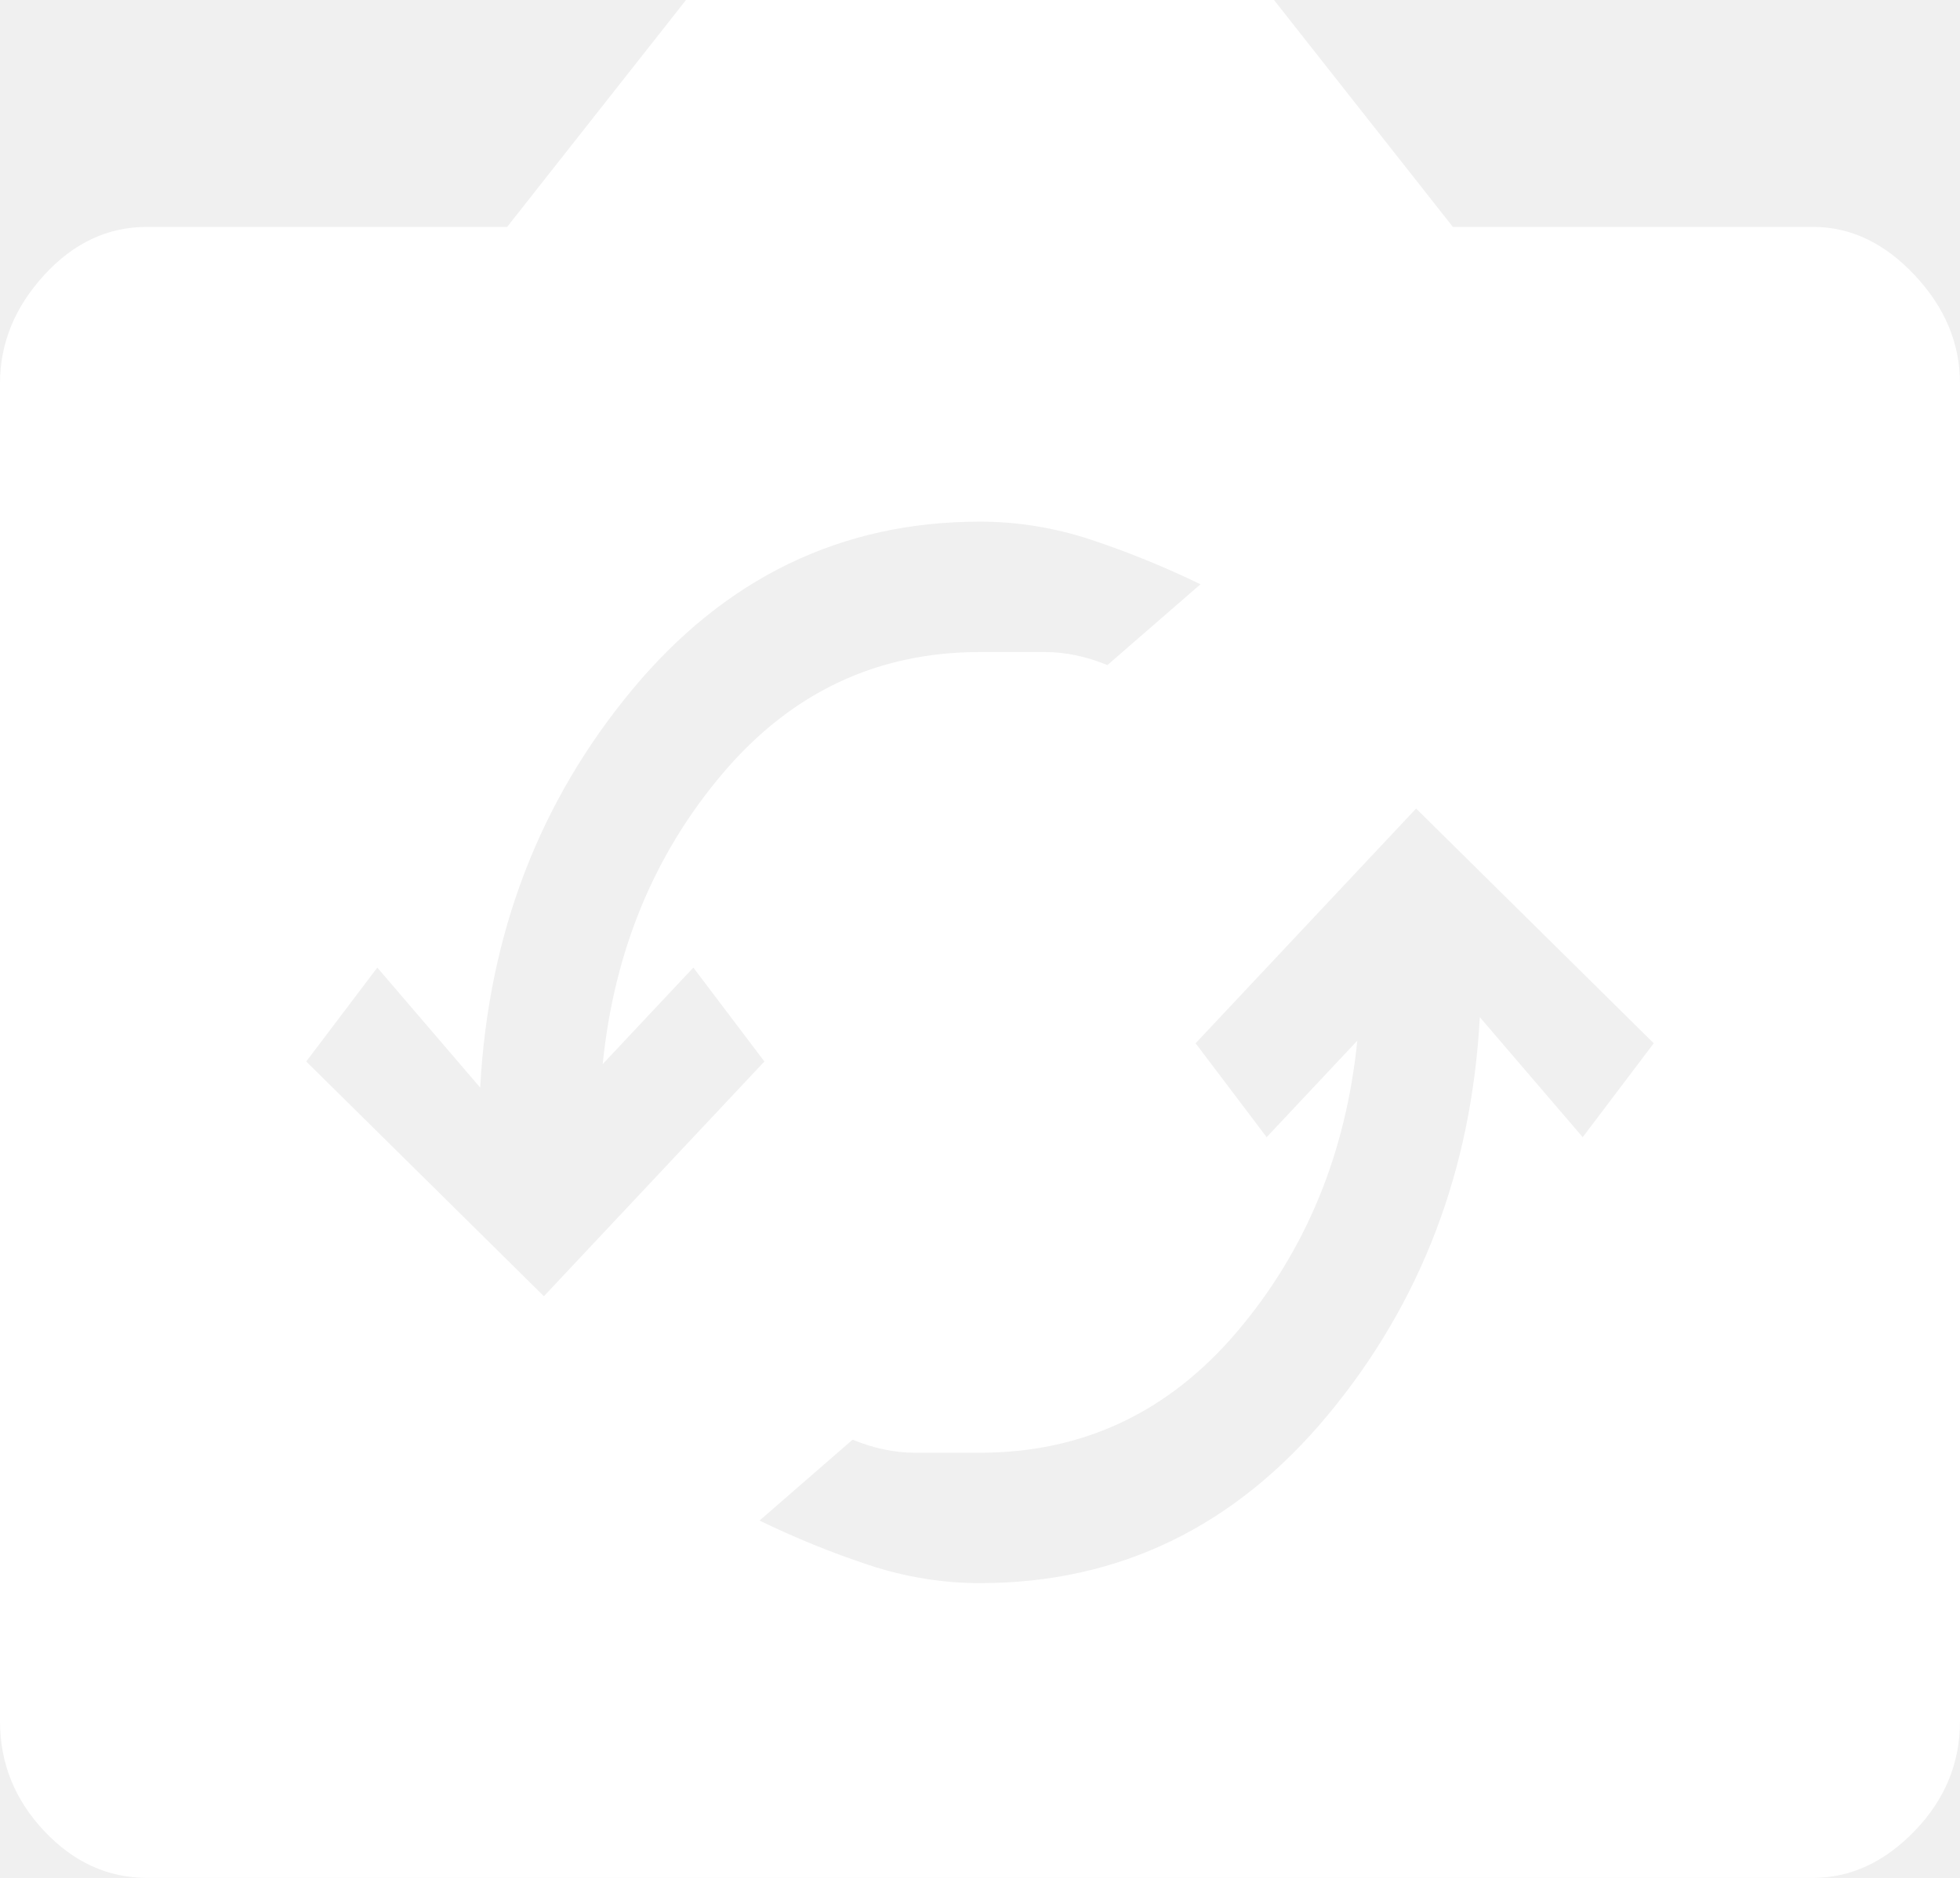
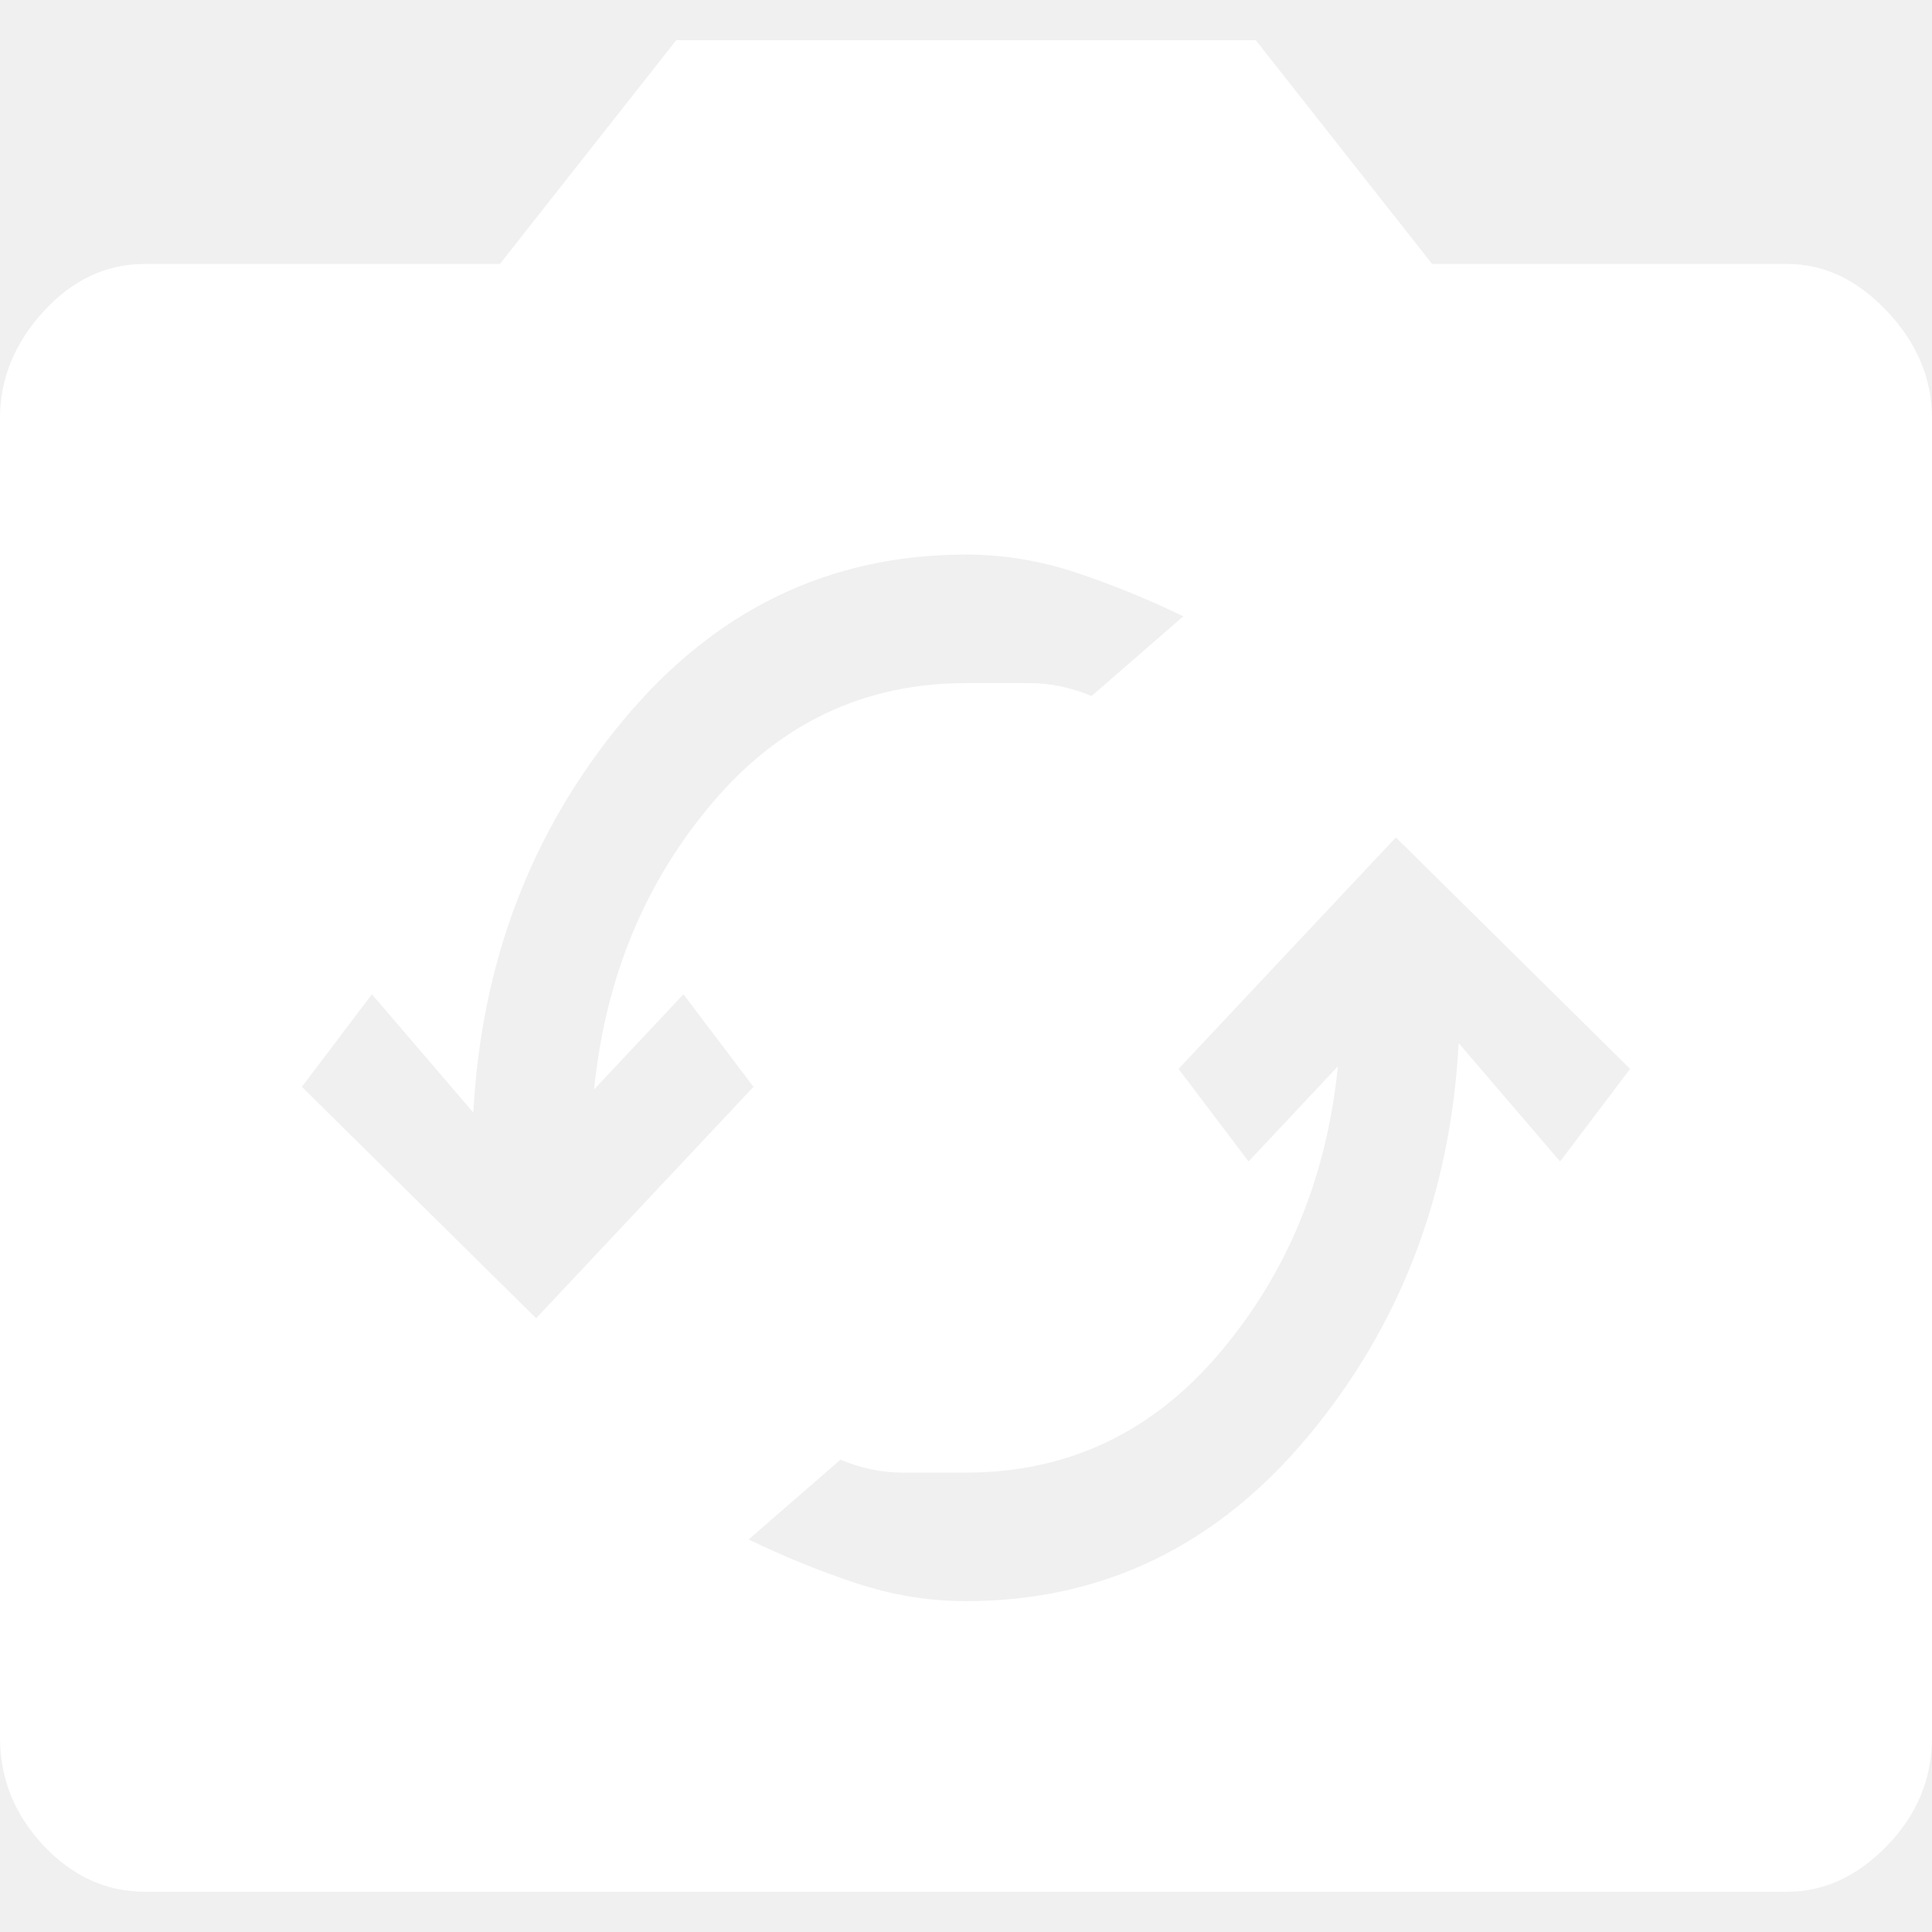
- <svg xmlns="http://www.w3.org/2000/svg" width="24px" height="23px" viewBox="0 0 24 23" version="1.1">
-   <g id="Homepage-V2" stroke="none" stroke-width="1" fill="none" fill-rule="evenodd">
-     <g id="Scanner-product" transform="translate(-347, -52)" fill="#FFFFFF" fill-rule="nonzero">
-       <g id="Scanner">
-         <path d="M348.8,75 C348.32,75 347.9,74.808 347.54,74.425 C347.18,74.042 347,73.594 347,73.083 L347,56.696 C347,56.206 347.18,55.764 347.54,55.37 C347.9,54.976 348.32,54.779 348.8,54.779 L353.21,54.779 L355.4,52 L362.6,52 L364.79,54.779 L369.2,54.779 C369.66,54.779 370.075,54.976 370.445,55.37 C370.815,55.764 371,56.206 371,56.696 L371,73.083 C371,73.594 370.815,74.042 370.445,74.425 C370.075,74.808 369.66,75 369.2,75 L348.8,75 Z M359,71.39 C360.7,71.39 362.12,70.703 363.26,69.33 C364.4,67.956 365.02,66.332 365.12,64.458 L366.38,65.928 L367.25,64.778 L364.34,61.903 L361.64,64.778 L362.51,65.928 L363.62,64.746 C363.48,66.13 362.99,67.317 362.15,68.308 C361.31,69.298 360.26,69.793 359,69.793 L358.205,69.793 C357.955,69.793 357.7,69.74 357.44,69.633 L356.3,70.624 C356.74,70.837 357.185,71.018 357.635,71.167 C358.085,71.316 358.54,71.39 359,71.39 Z M353.66,67.876 L356.36,65.001 L355.49,63.851 L354.38,65.033 C354.52,63.649 355.01,62.462 355.85,61.472 C356.69,60.481 357.74,59.986 359,59.986 L359.795,59.986 C360.045,59.986 360.3,60.039 360.56,60.146 L361.7,59.156 C361.26,58.943 360.815,58.762 360.365,58.612 C359.915,58.463 359.46,58.389 359,58.389 C357.3,58.389 355.88,59.076 354.74,60.449 C353.6,61.823 352.98,63.447 352.88,65.321 L351.62,63.851 L350.75,65.001 L353.66,67.876 Z" id="Shape" />
-       </g>
+ <svg xmlns="http://www.w3.org/2000/svg" width="24px" height="24px" viewBox="0 0 24 24" version="1.1">
+   <g id="Toggle-camera" stroke="none" stroke-width="1" fill="none" fill-rule="evenodd">
+     <g id="toggle_camera" transform="translate(0, 0.5)" fill="#FFFFFF" fill-rule="nonzero">
+       <path d="M1.8,23 C1.32,23 0.9,22.808 0.54,22.425 C0.18,22.042 0,21.594 0,21.083 L0,4.696 C0,4.206 0.18,3.764 0.54,3.37 C0.9,2.976 1.32,2.779 1.8,2.779 L6.21,2.779 L8.4,0 L15.6,0 L17.79,2.779 L22.2,2.779 C22.66,2.779 23.075,2.976 23.445,3.37 C23.815,3.764 24,4.206 24,4.696 L24,21.083 C24,21.594 23.815,22.042 23.445,22.425 C23.075,22.808 22.66,23 22.2,23 L1.8,23 Z M12,19.39 C13.7,19.39 15.12,18.703 16.26,17.33 C17.4,15.956 18.02,14.332 18.12,12.458 L19.38,13.928 L20.25,12.778 L17.34,9.903 L14.64,12.778 L15.51,13.928 L16.62,12.746 C16.48,14.13 15.99,15.317 15.15,16.308 C14.31,17.298 13.26,17.793 12,17.793 L11.205,17.793 C10.955,17.793 10.7,17.74 10.44,17.633 L9.3,18.624 C9.74,18.837 10.185,19.018 10.635,19.167 C11.085,19.316 11.54,19.39 12,19.39 Z M6.66,15.876 L9.36,13.001 L8.49,11.851 L7.38,13.033 C7.52,11.649 8.01,10.462 8.85,9.472 C9.69,8.481 10.74,7.986 12,7.986 L12.795,7.986 C13.045,7.986 13.3,8.039 13.56,8.146 L14.7,7.156 C14.26,6.943 13.815,6.762 13.365,6.612 C12.915,6.463 12.46,6.389 12,6.389 C10.3,6.389 8.88,7.076 7.74,8.449 C6.6,9.823 5.98,11.447 5.88,13.321 L4.62,11.851 L3.75,13.001 L6.66,15.876 Z" id="Shape" />
    </g>
  </g>
</svg>
